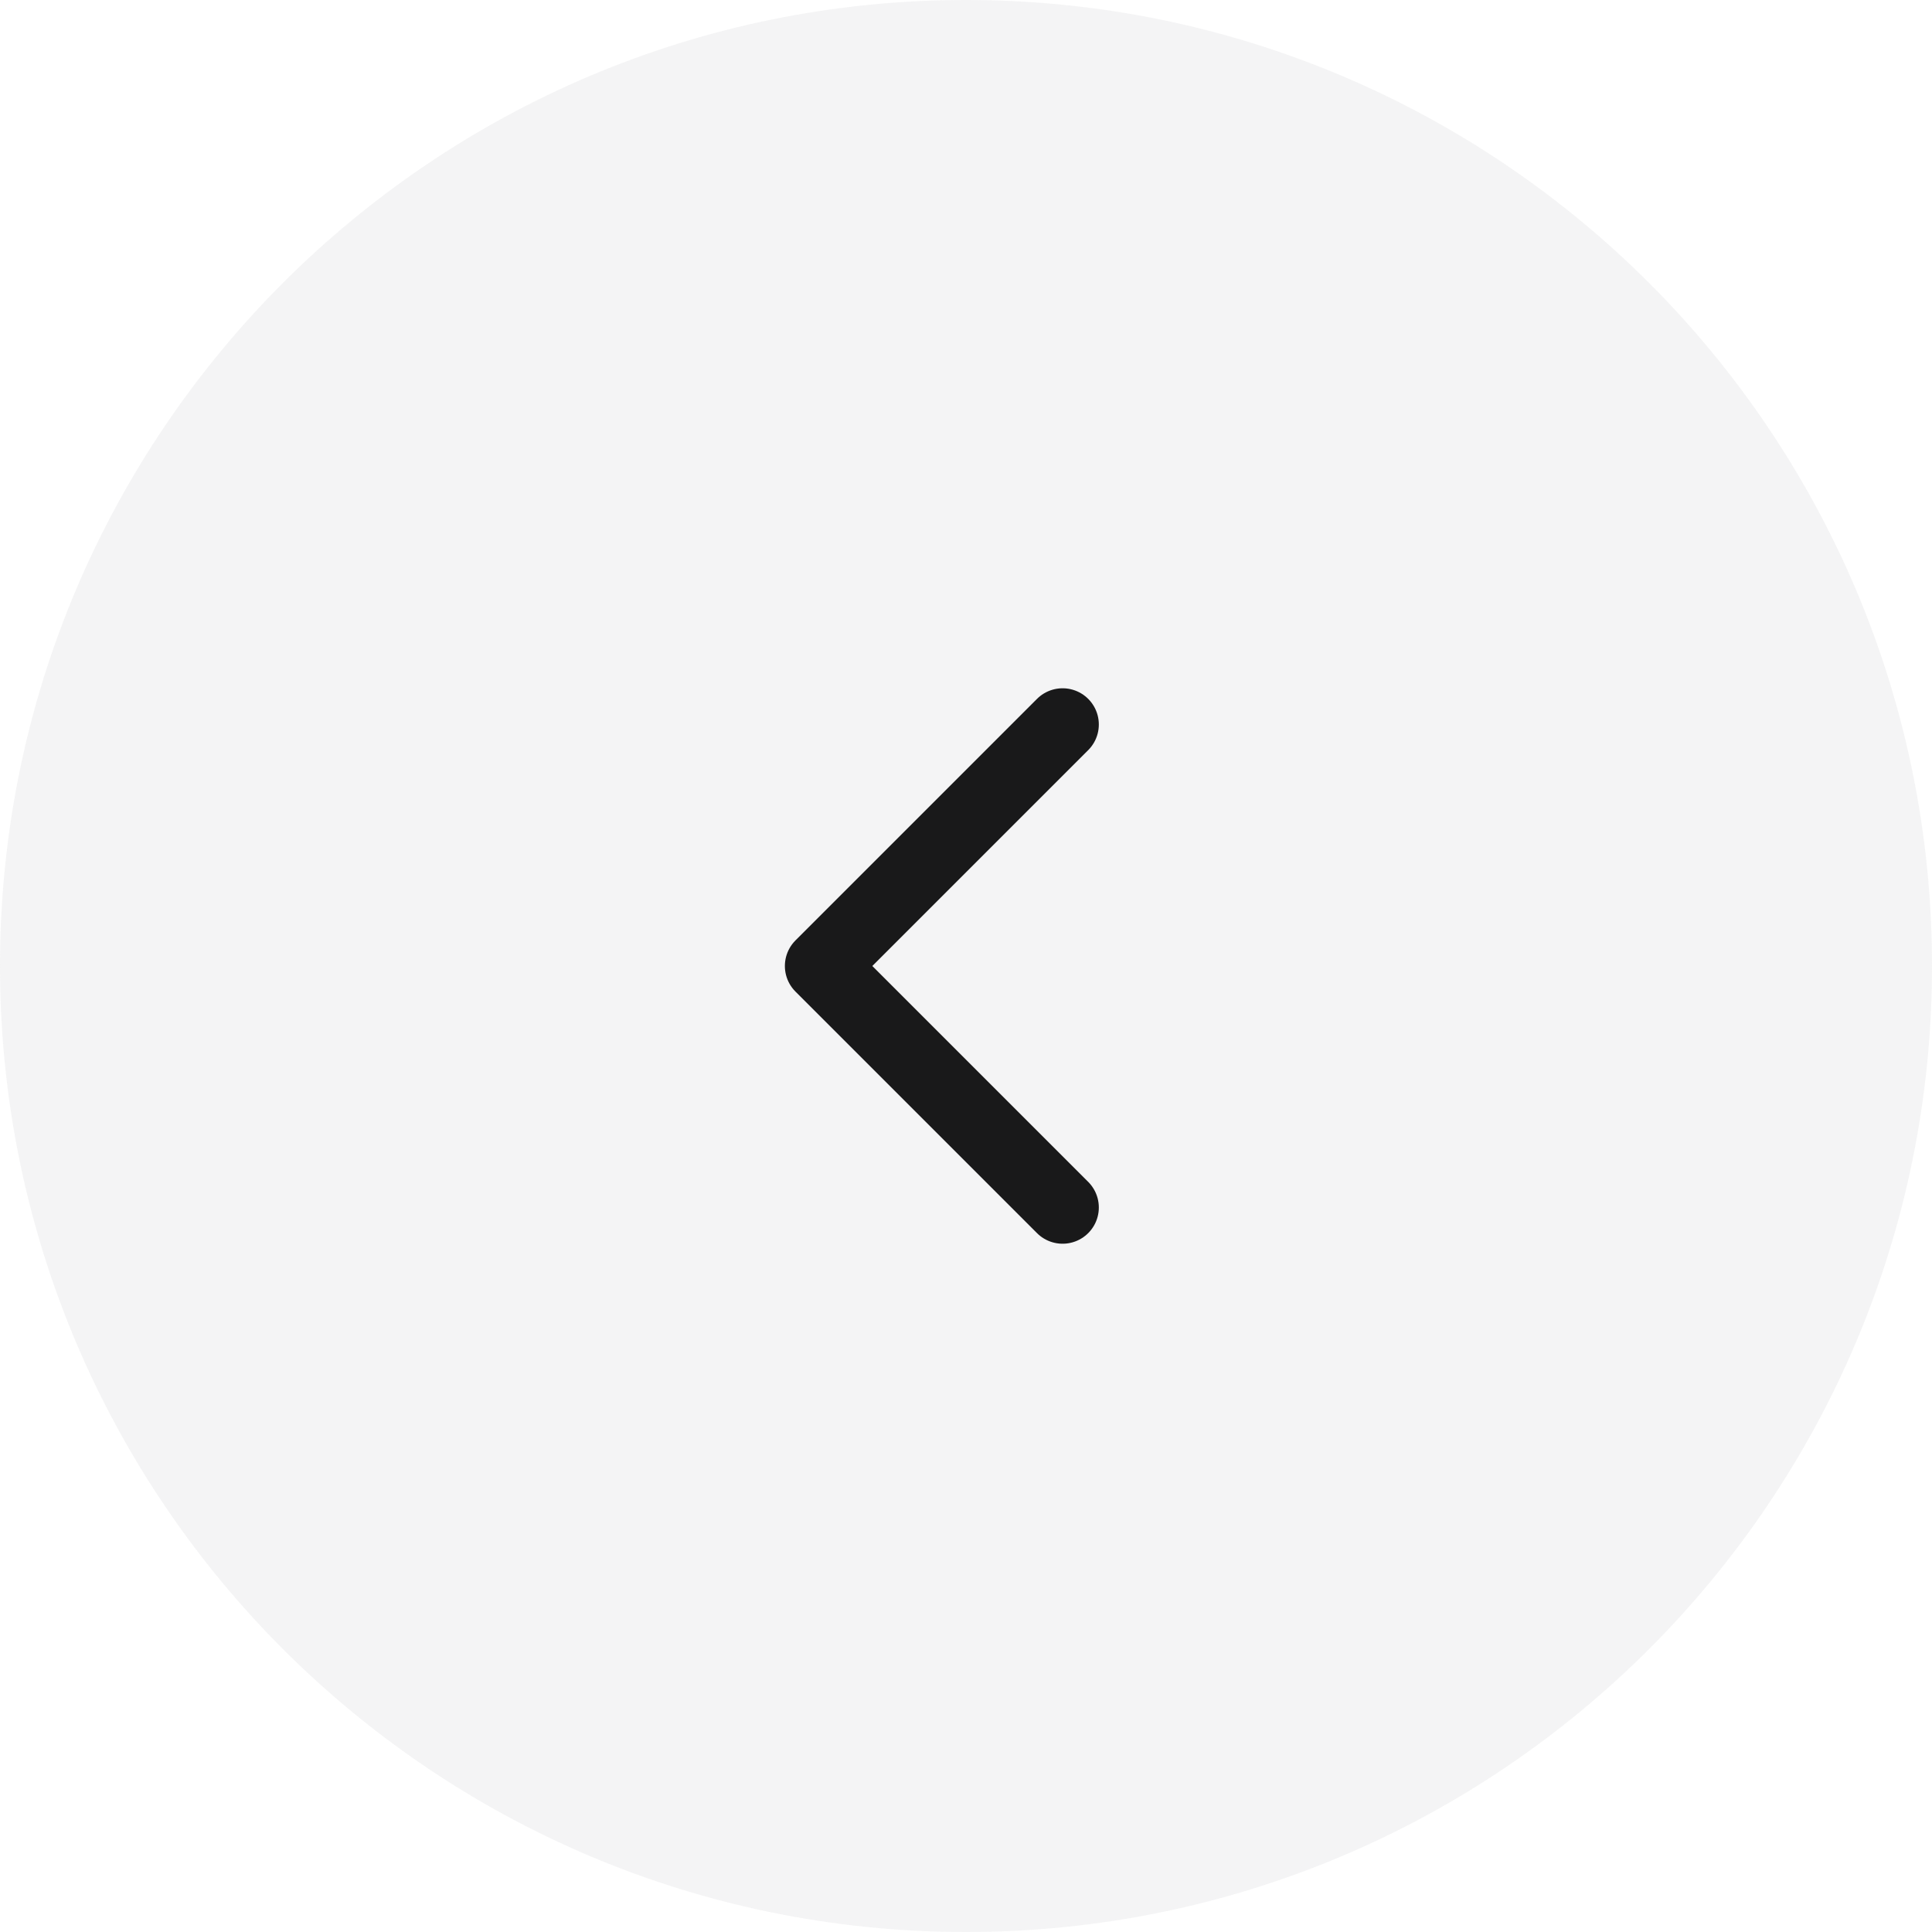
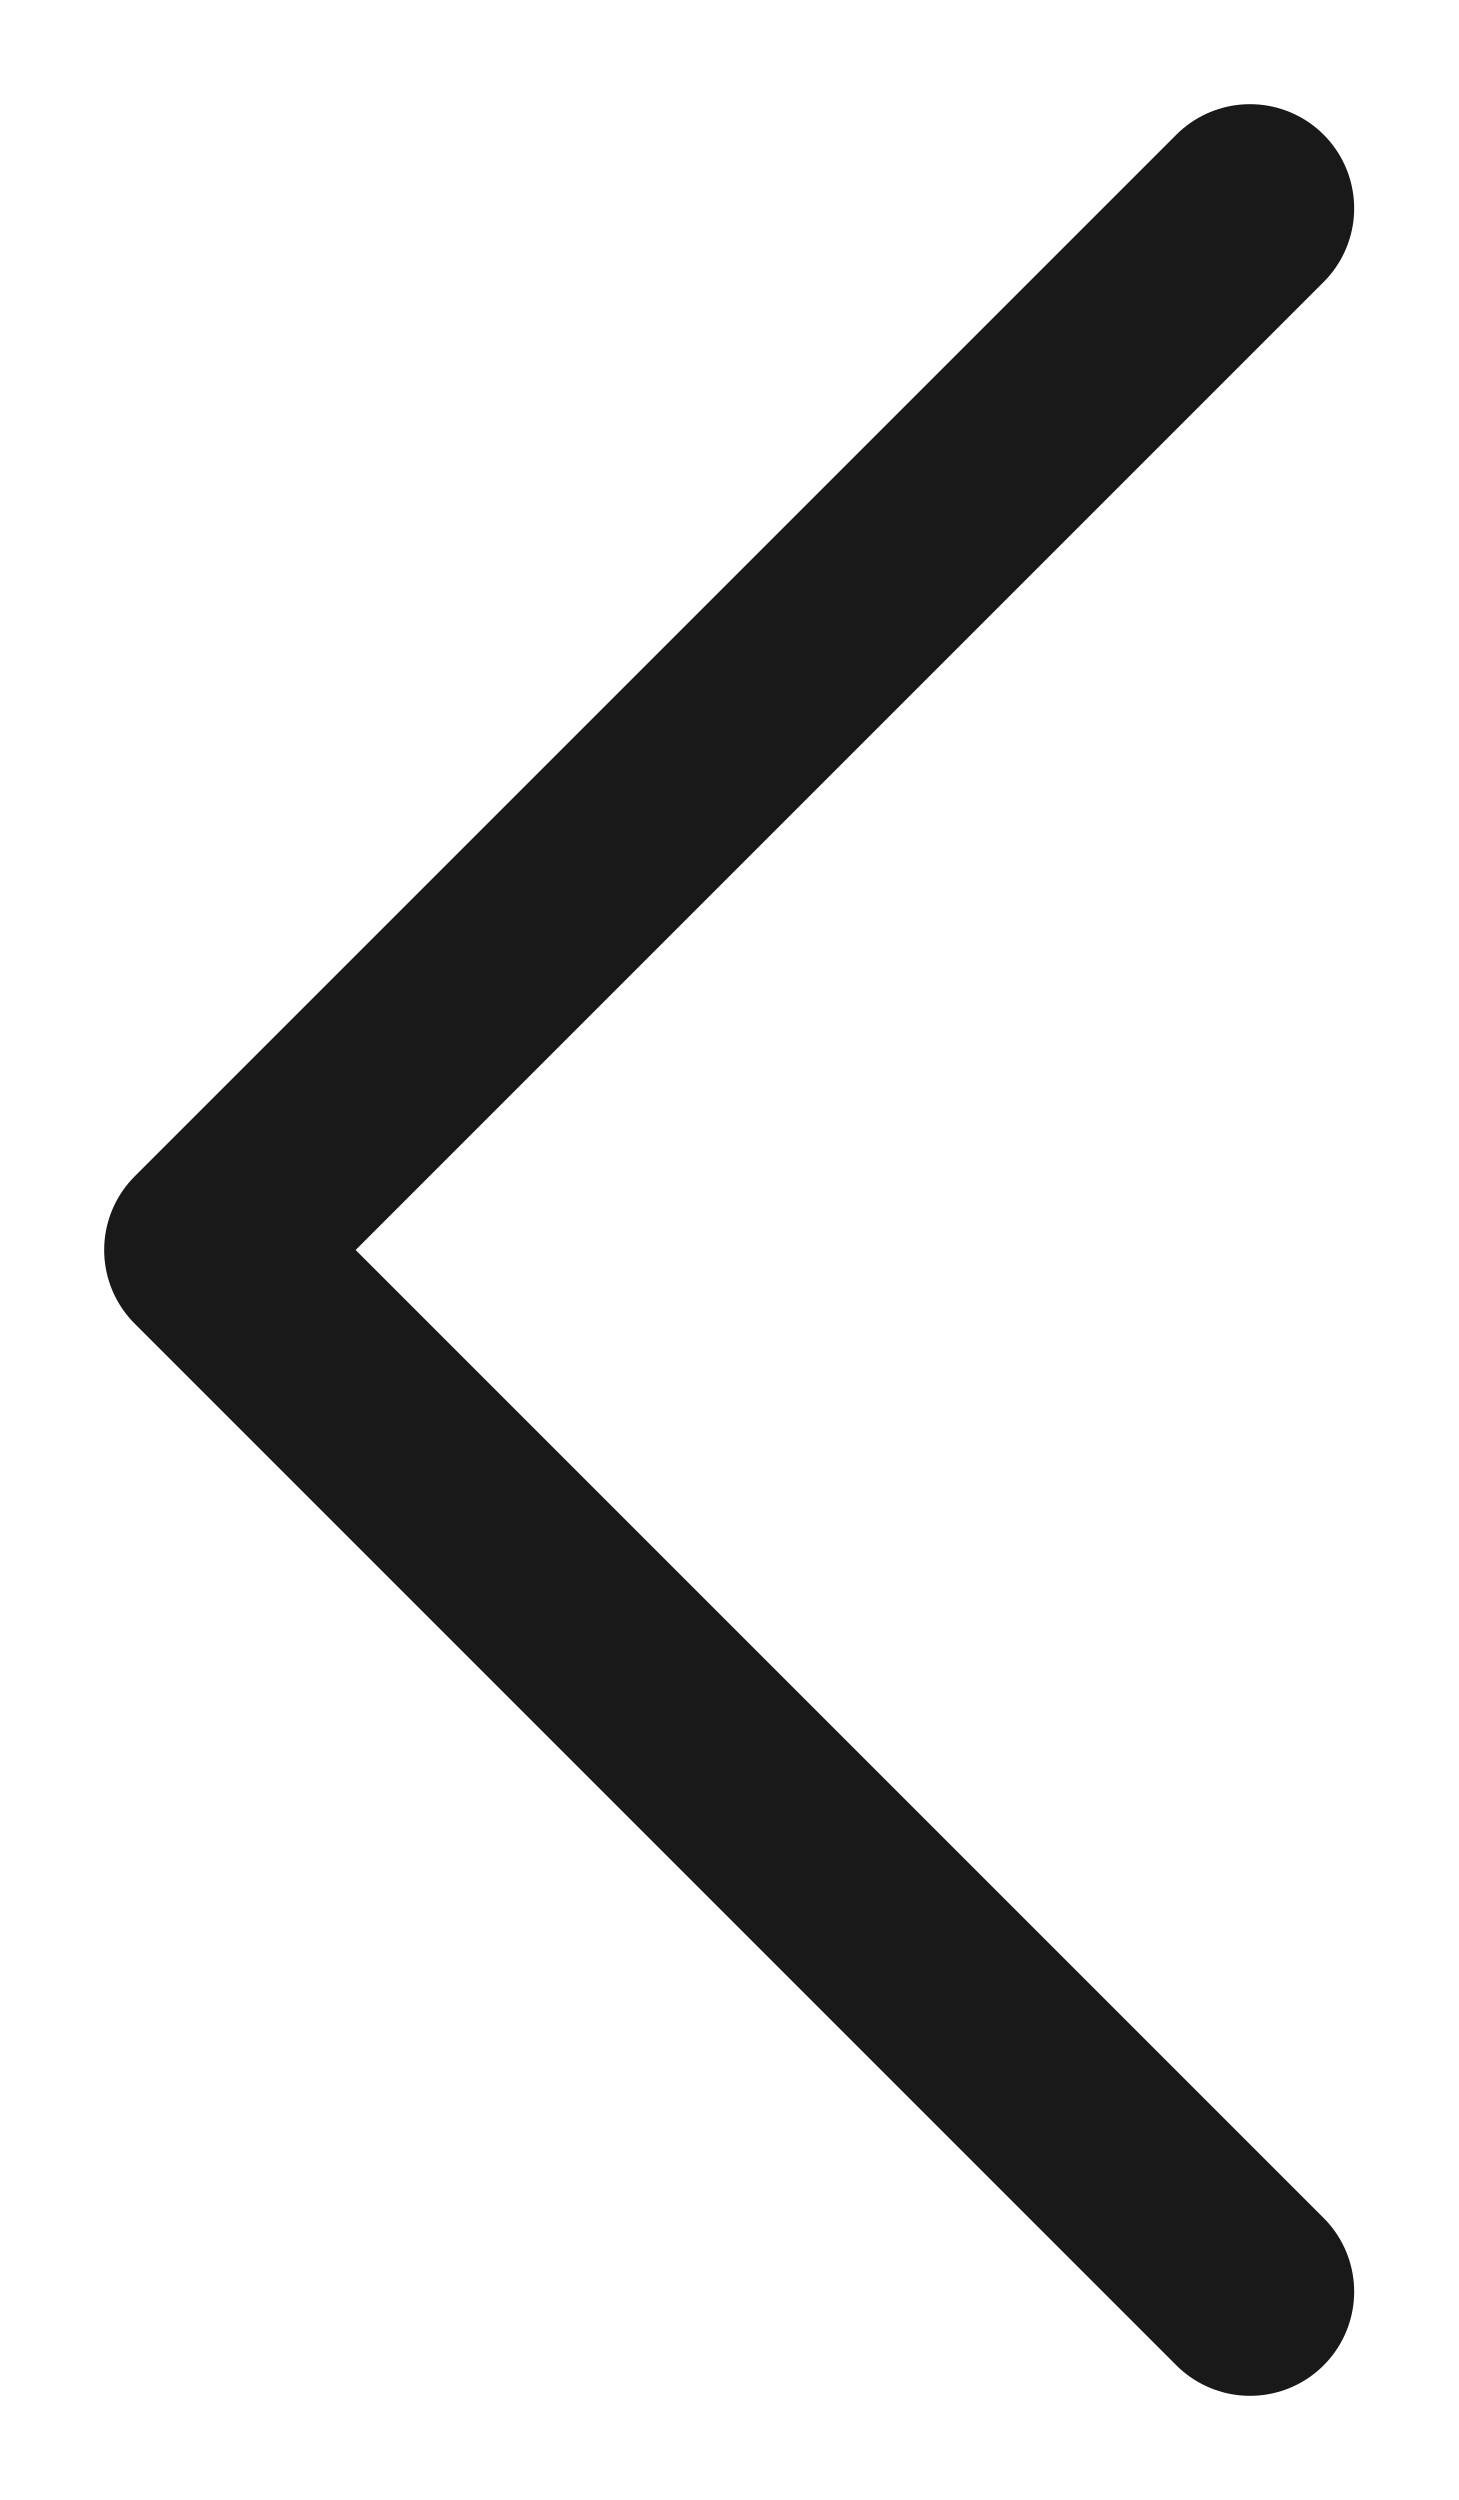
- <svg xmlns="http://www.w3.org/2000/svg" width="40" height="40" viewBox="0 0 40 40" fill="none">
-   <circle opacity="0.8" cx="20" cy="20" r="20" fill="#E5E5E6" fill-opacity="0.5" />
-   <path d="M22 25L17 20L22 15" stroke="#19191A" stroke-width="1.5" stroke-linecap="round" stroke-linejoin="round" />
+ <svg xmlns="http://www.w3.org/2000/svg" width="7" height="12" viewBox="0 0 7 12" fill="none">
+   <path d="M6 11L1 6L6 1" stroke="#19191A" stroke-width="1" stroke-linecap="round" stroke-linejoin="round" />
</svg>
